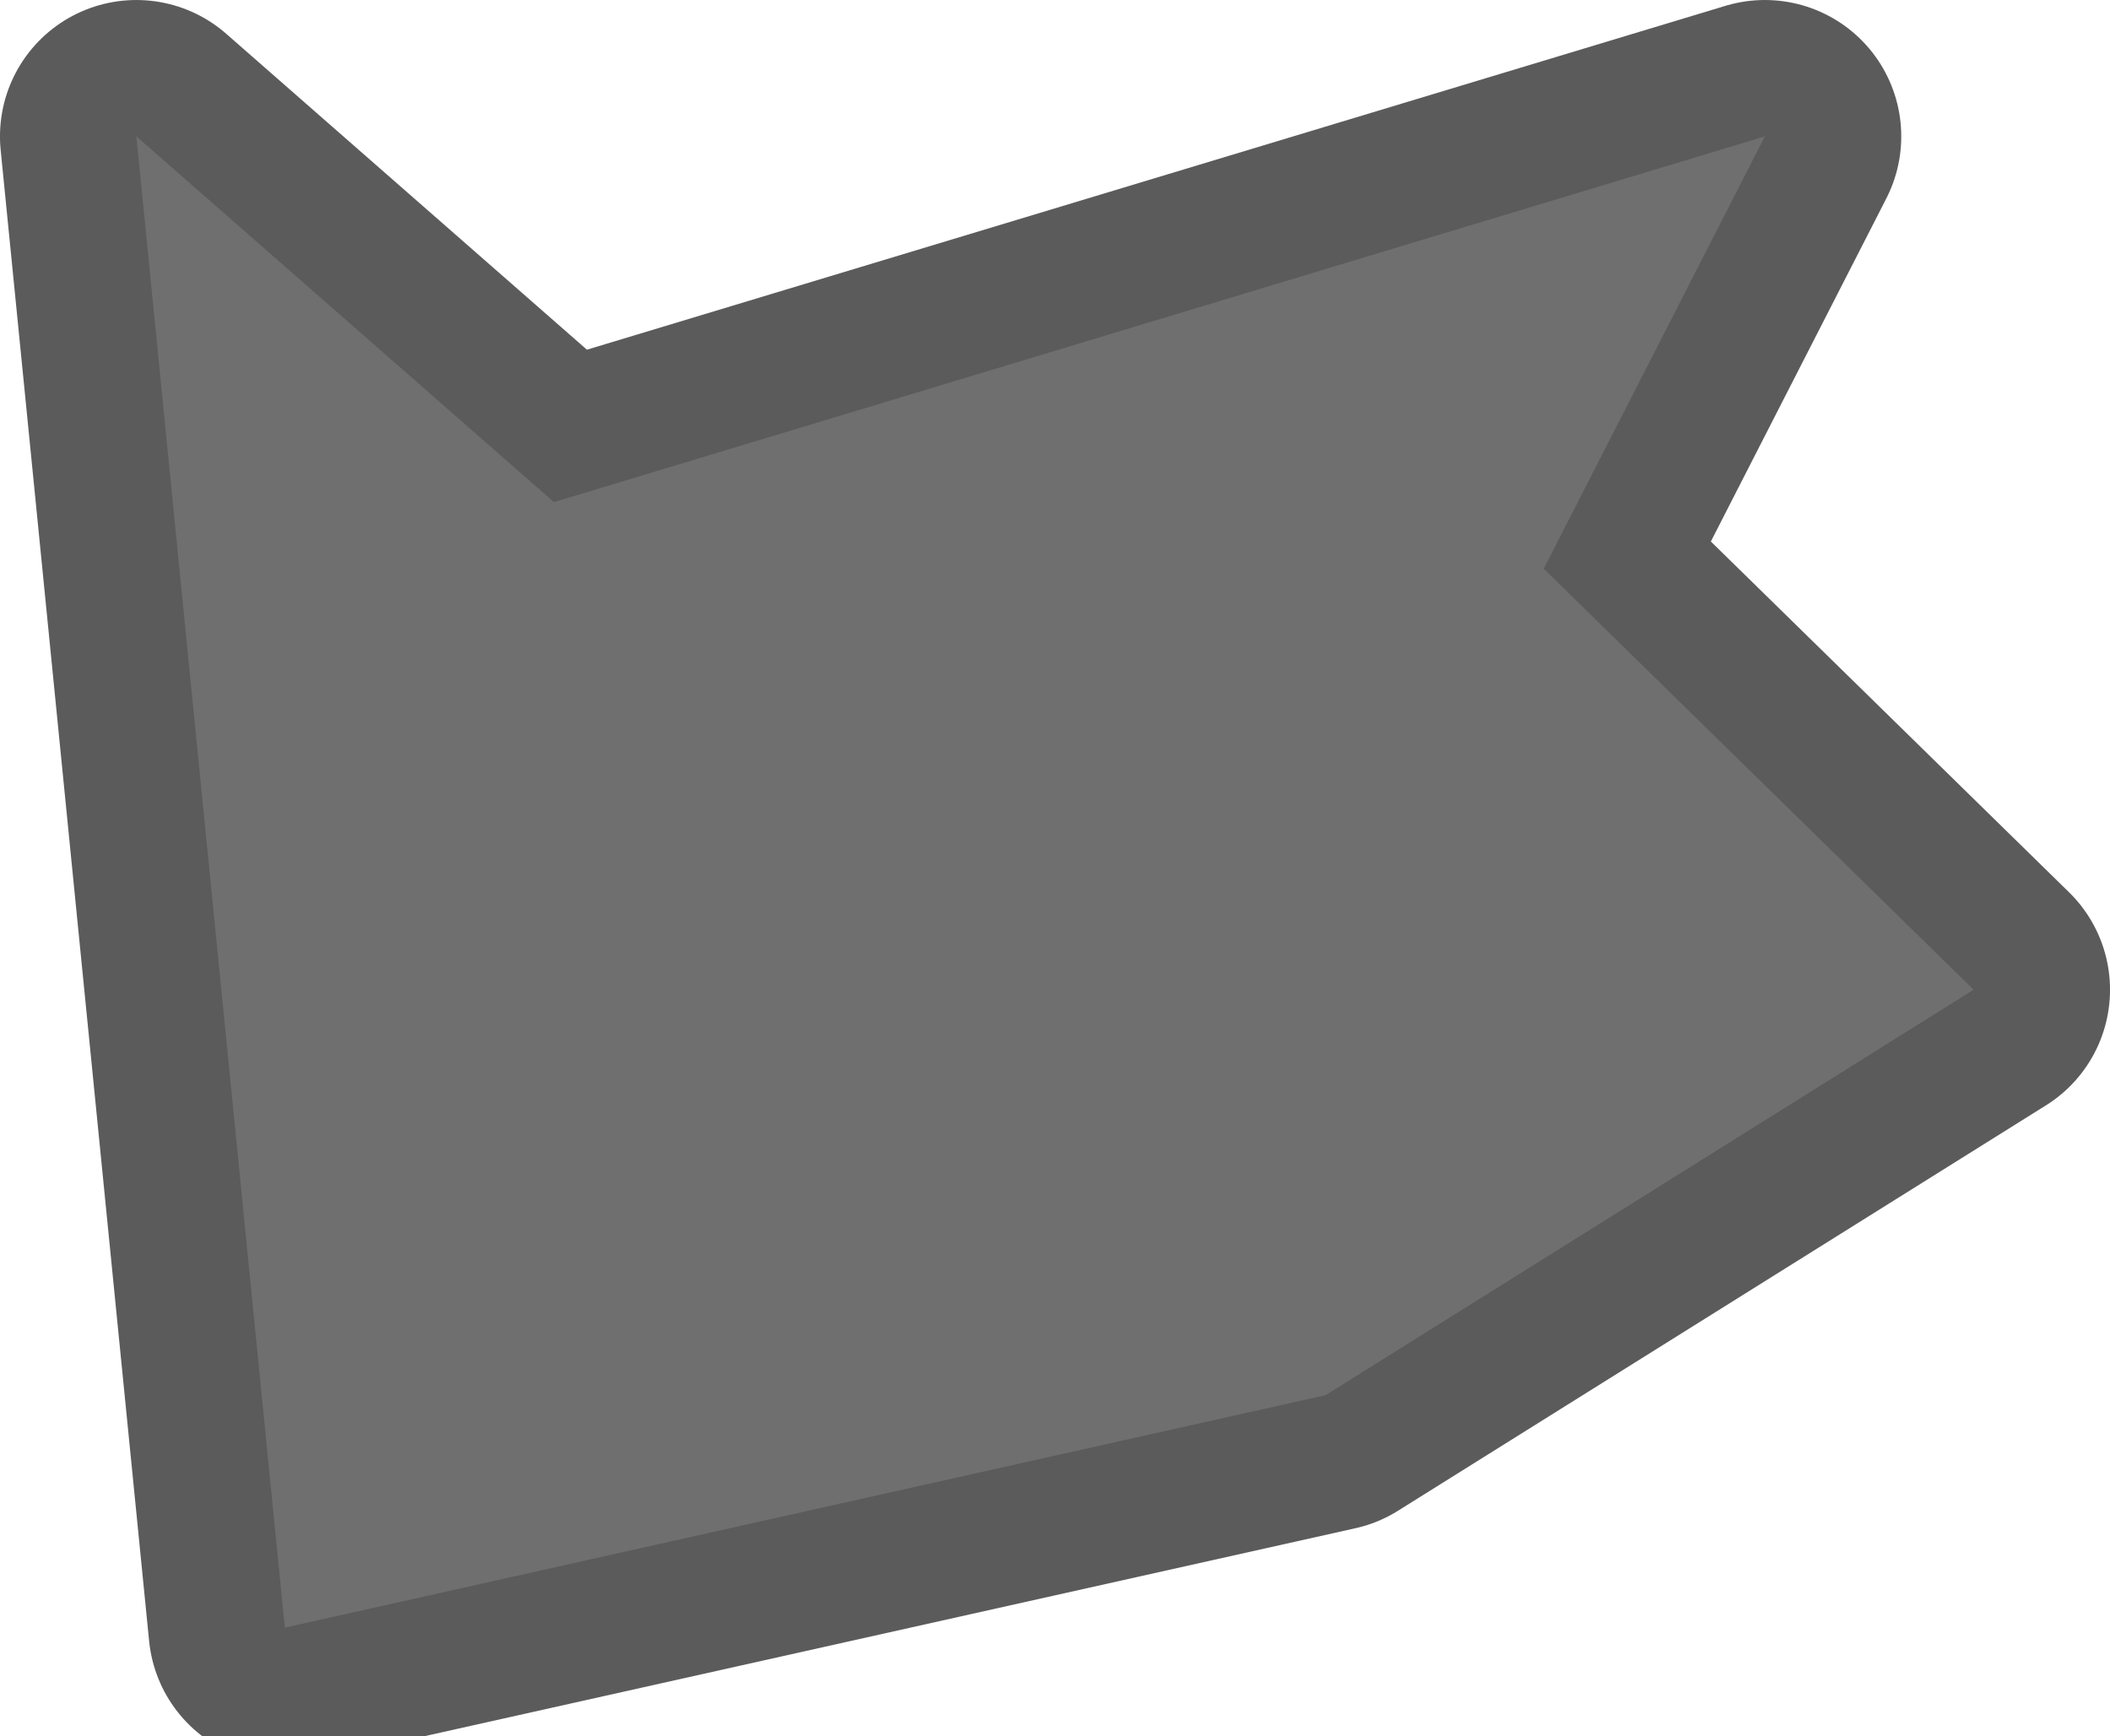
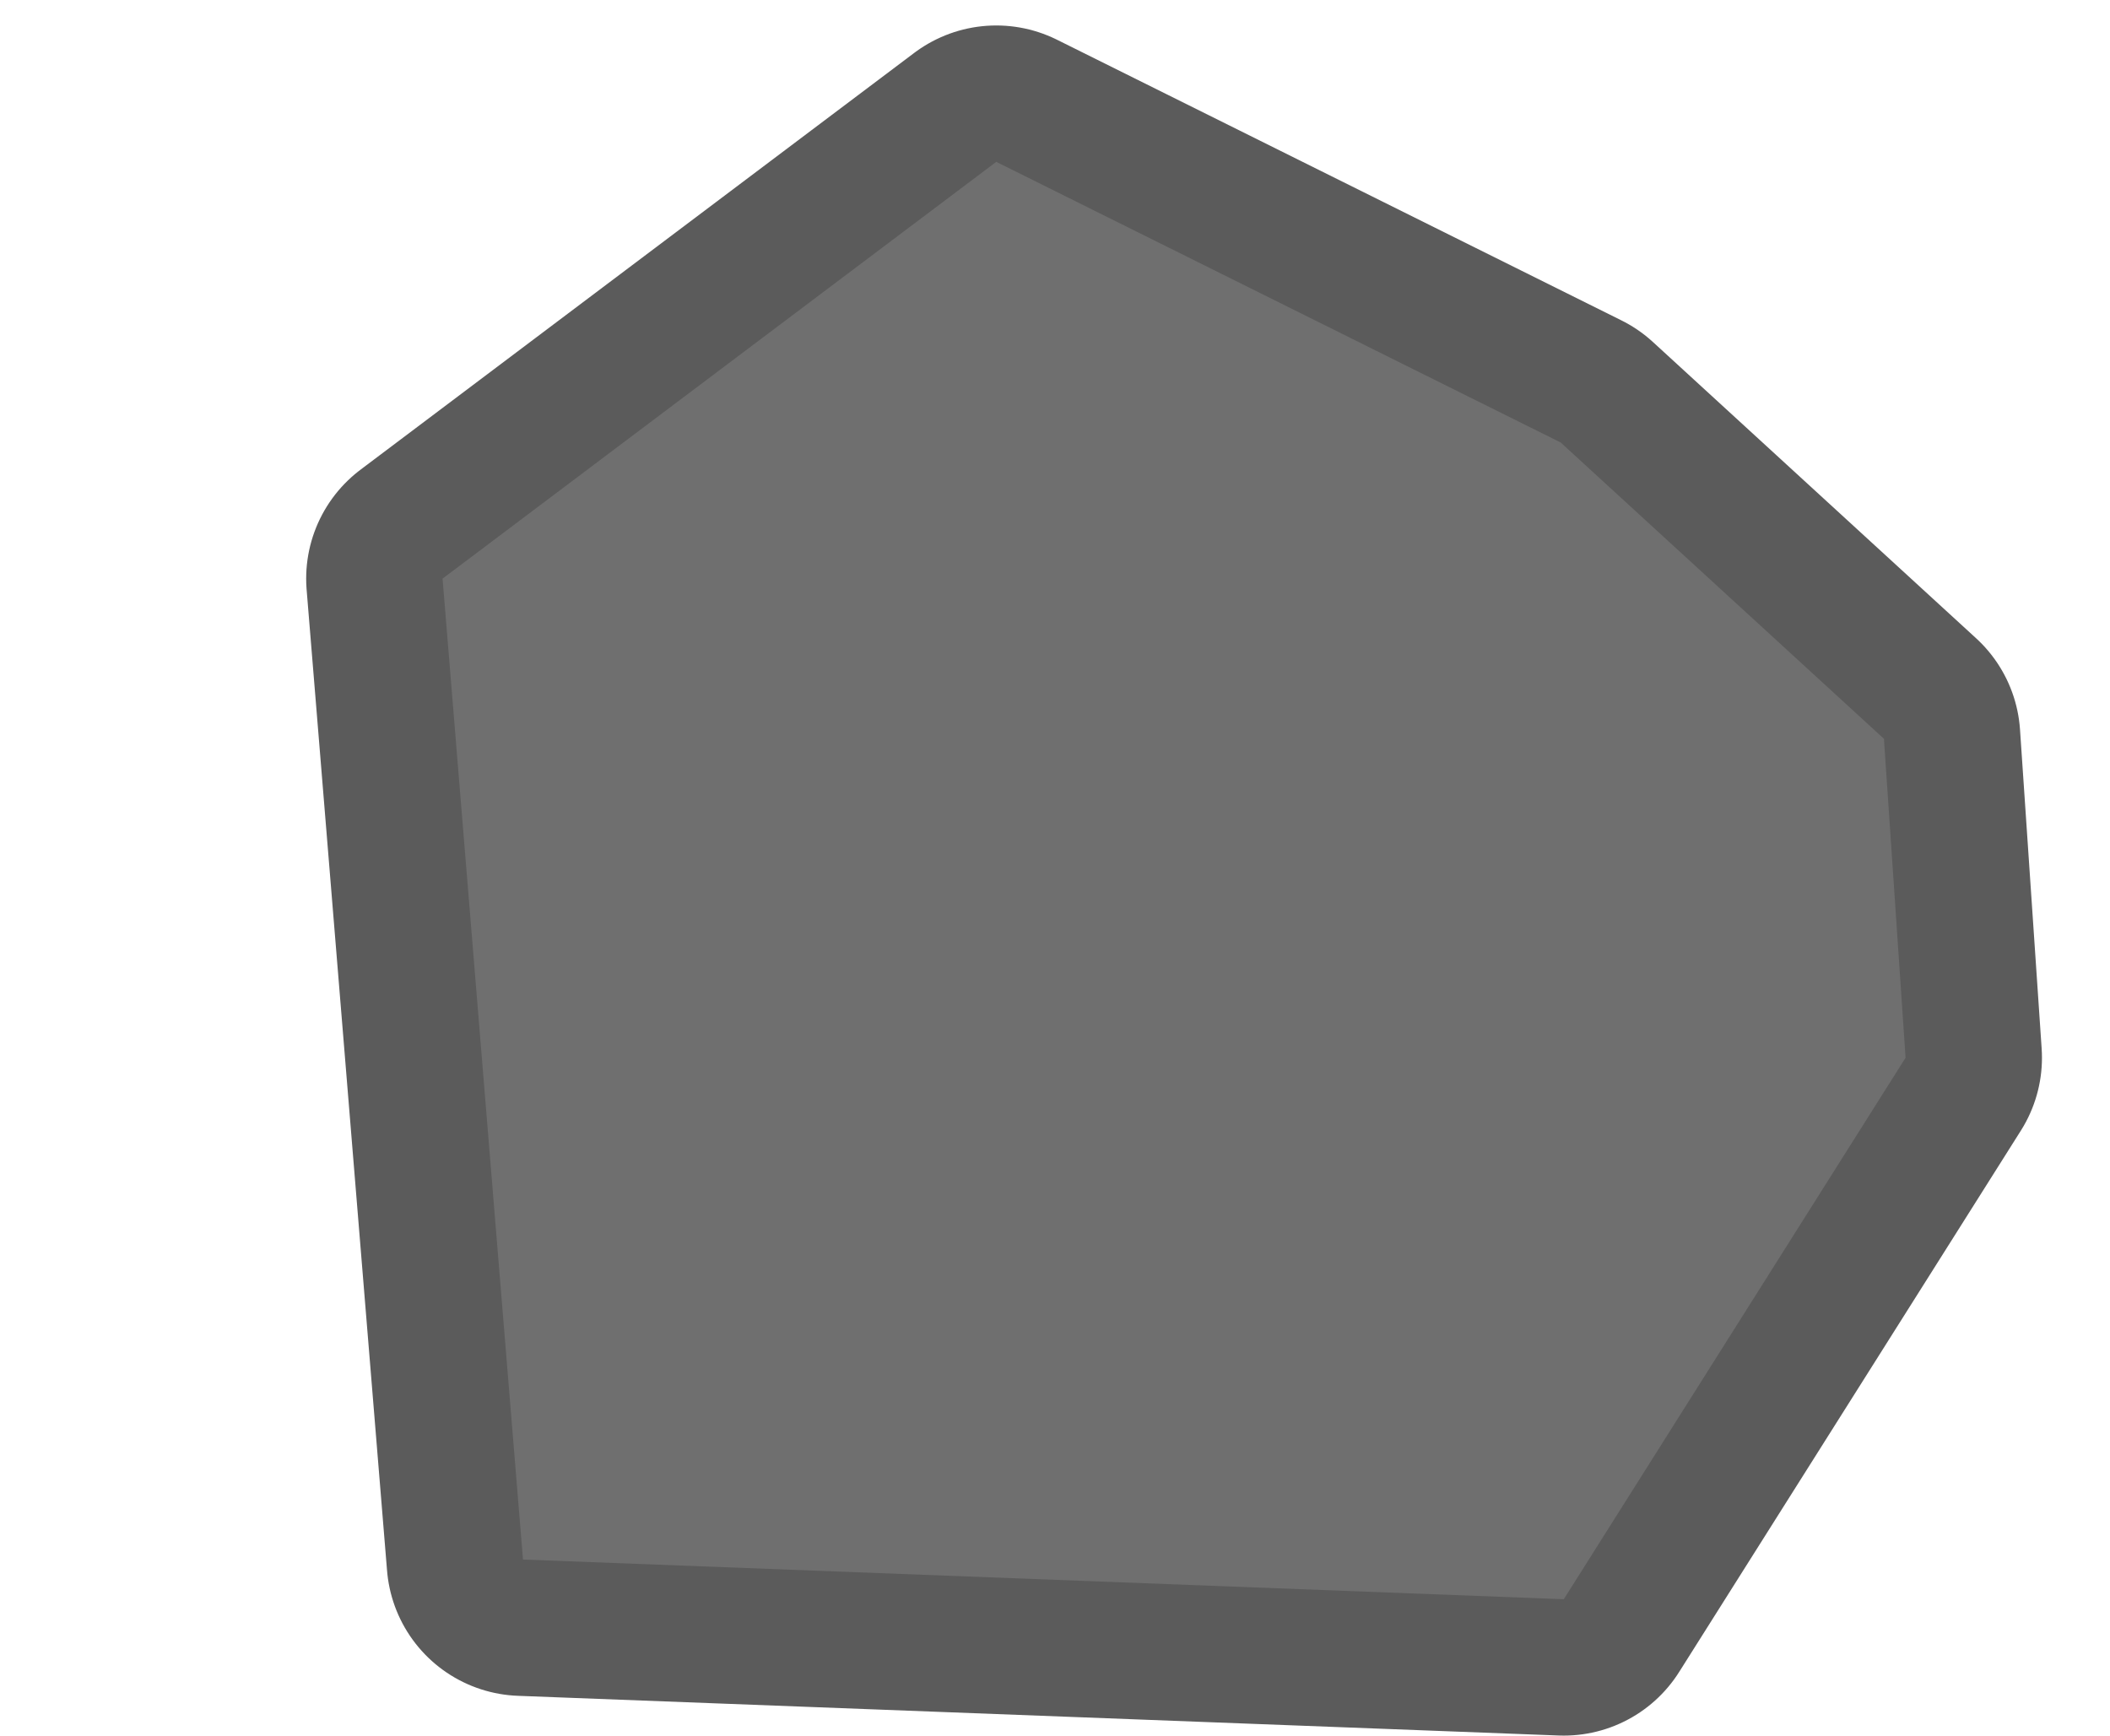
- <svg xmlns="http://www.w3.org/2000/svg" id="rotating-svg" width="46.411mm" height="38.179mm" viewBox="0 0 46.411 38.179">
-   <g transform="translate(-42.12348,-6.950846)">
-     <path style="fill:#6f6f6f;fill-opacity:1;stroke:#5b5b5b;stroke-width:6;stroke-linecap:round;stroke-linejoin:round;stroke-dasharray:none;stroke-opacity:1;paint-order:markers stroke fill" d="m 45.123,9.951 3.266,32.803 22.893,-5.114 14.253,-8.918 -9.456,-9.261 4.864,-9.51 -26.635,8.045 z" id="path11" />
+ <svg xmlns="http://www.w3.org/2000/svg" width="46.411mm" height="38.179mm" viewBox="0 0 46.411 38.179" version="1.1" id="svg1">
+   <defs id="defs1" />
+   <g id="layer1" transform="translate(-42.12348,-6.950846)">
+     <path style="fill:#6f6f6f;fill-opacity:1;stroke:#5b5b5b;stroke-width:6;stroke-linecap:round;stroke-linejoin:round;stroke-dasharray:none;stroke-opacity:1;paint-order:markers stroke fill" d="m 51.858,19.679 1.769,21.577 22.893,0.873 7.518,-11.911 -0.476,-7.016 -7.109,-6.517 -12.416,-6.174 z" id="path11" />
  </g>
-   <animateTransform attributeName="transform" type="rotate" from="0 23.205 19.089" to="360 23.205 19.089" dur="2s" repeatCount="indefinite" />
</svg>
